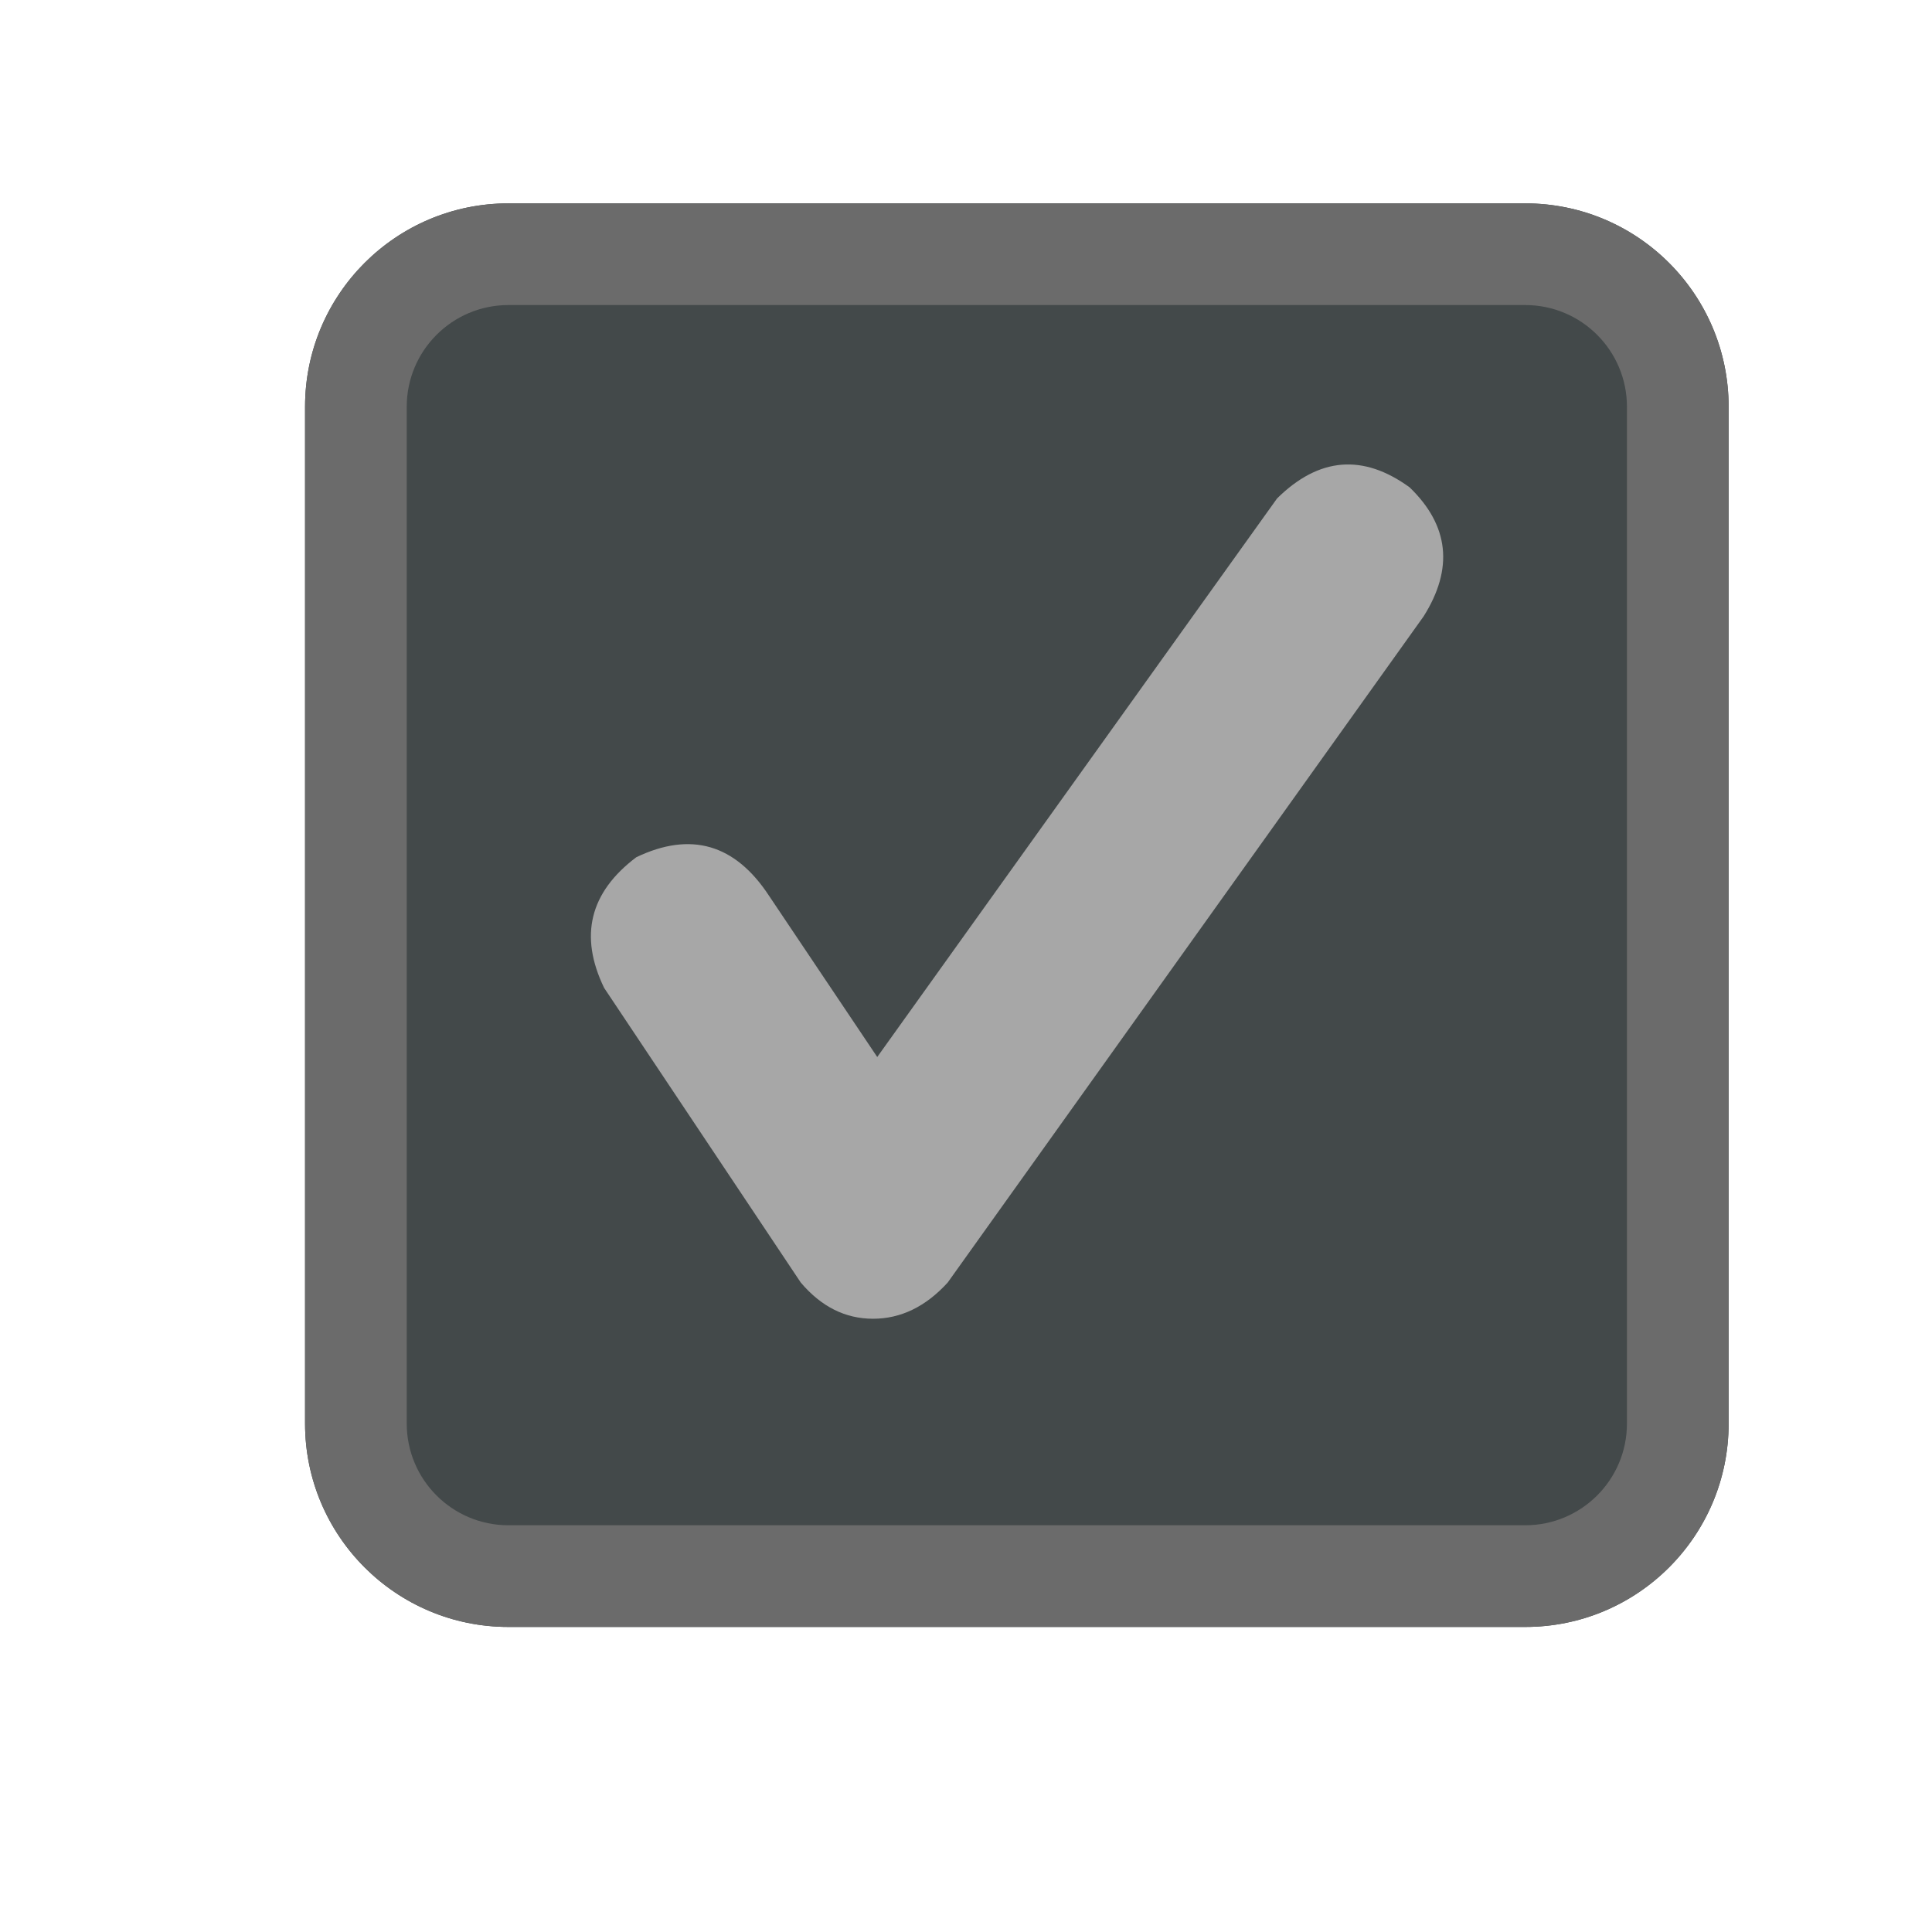
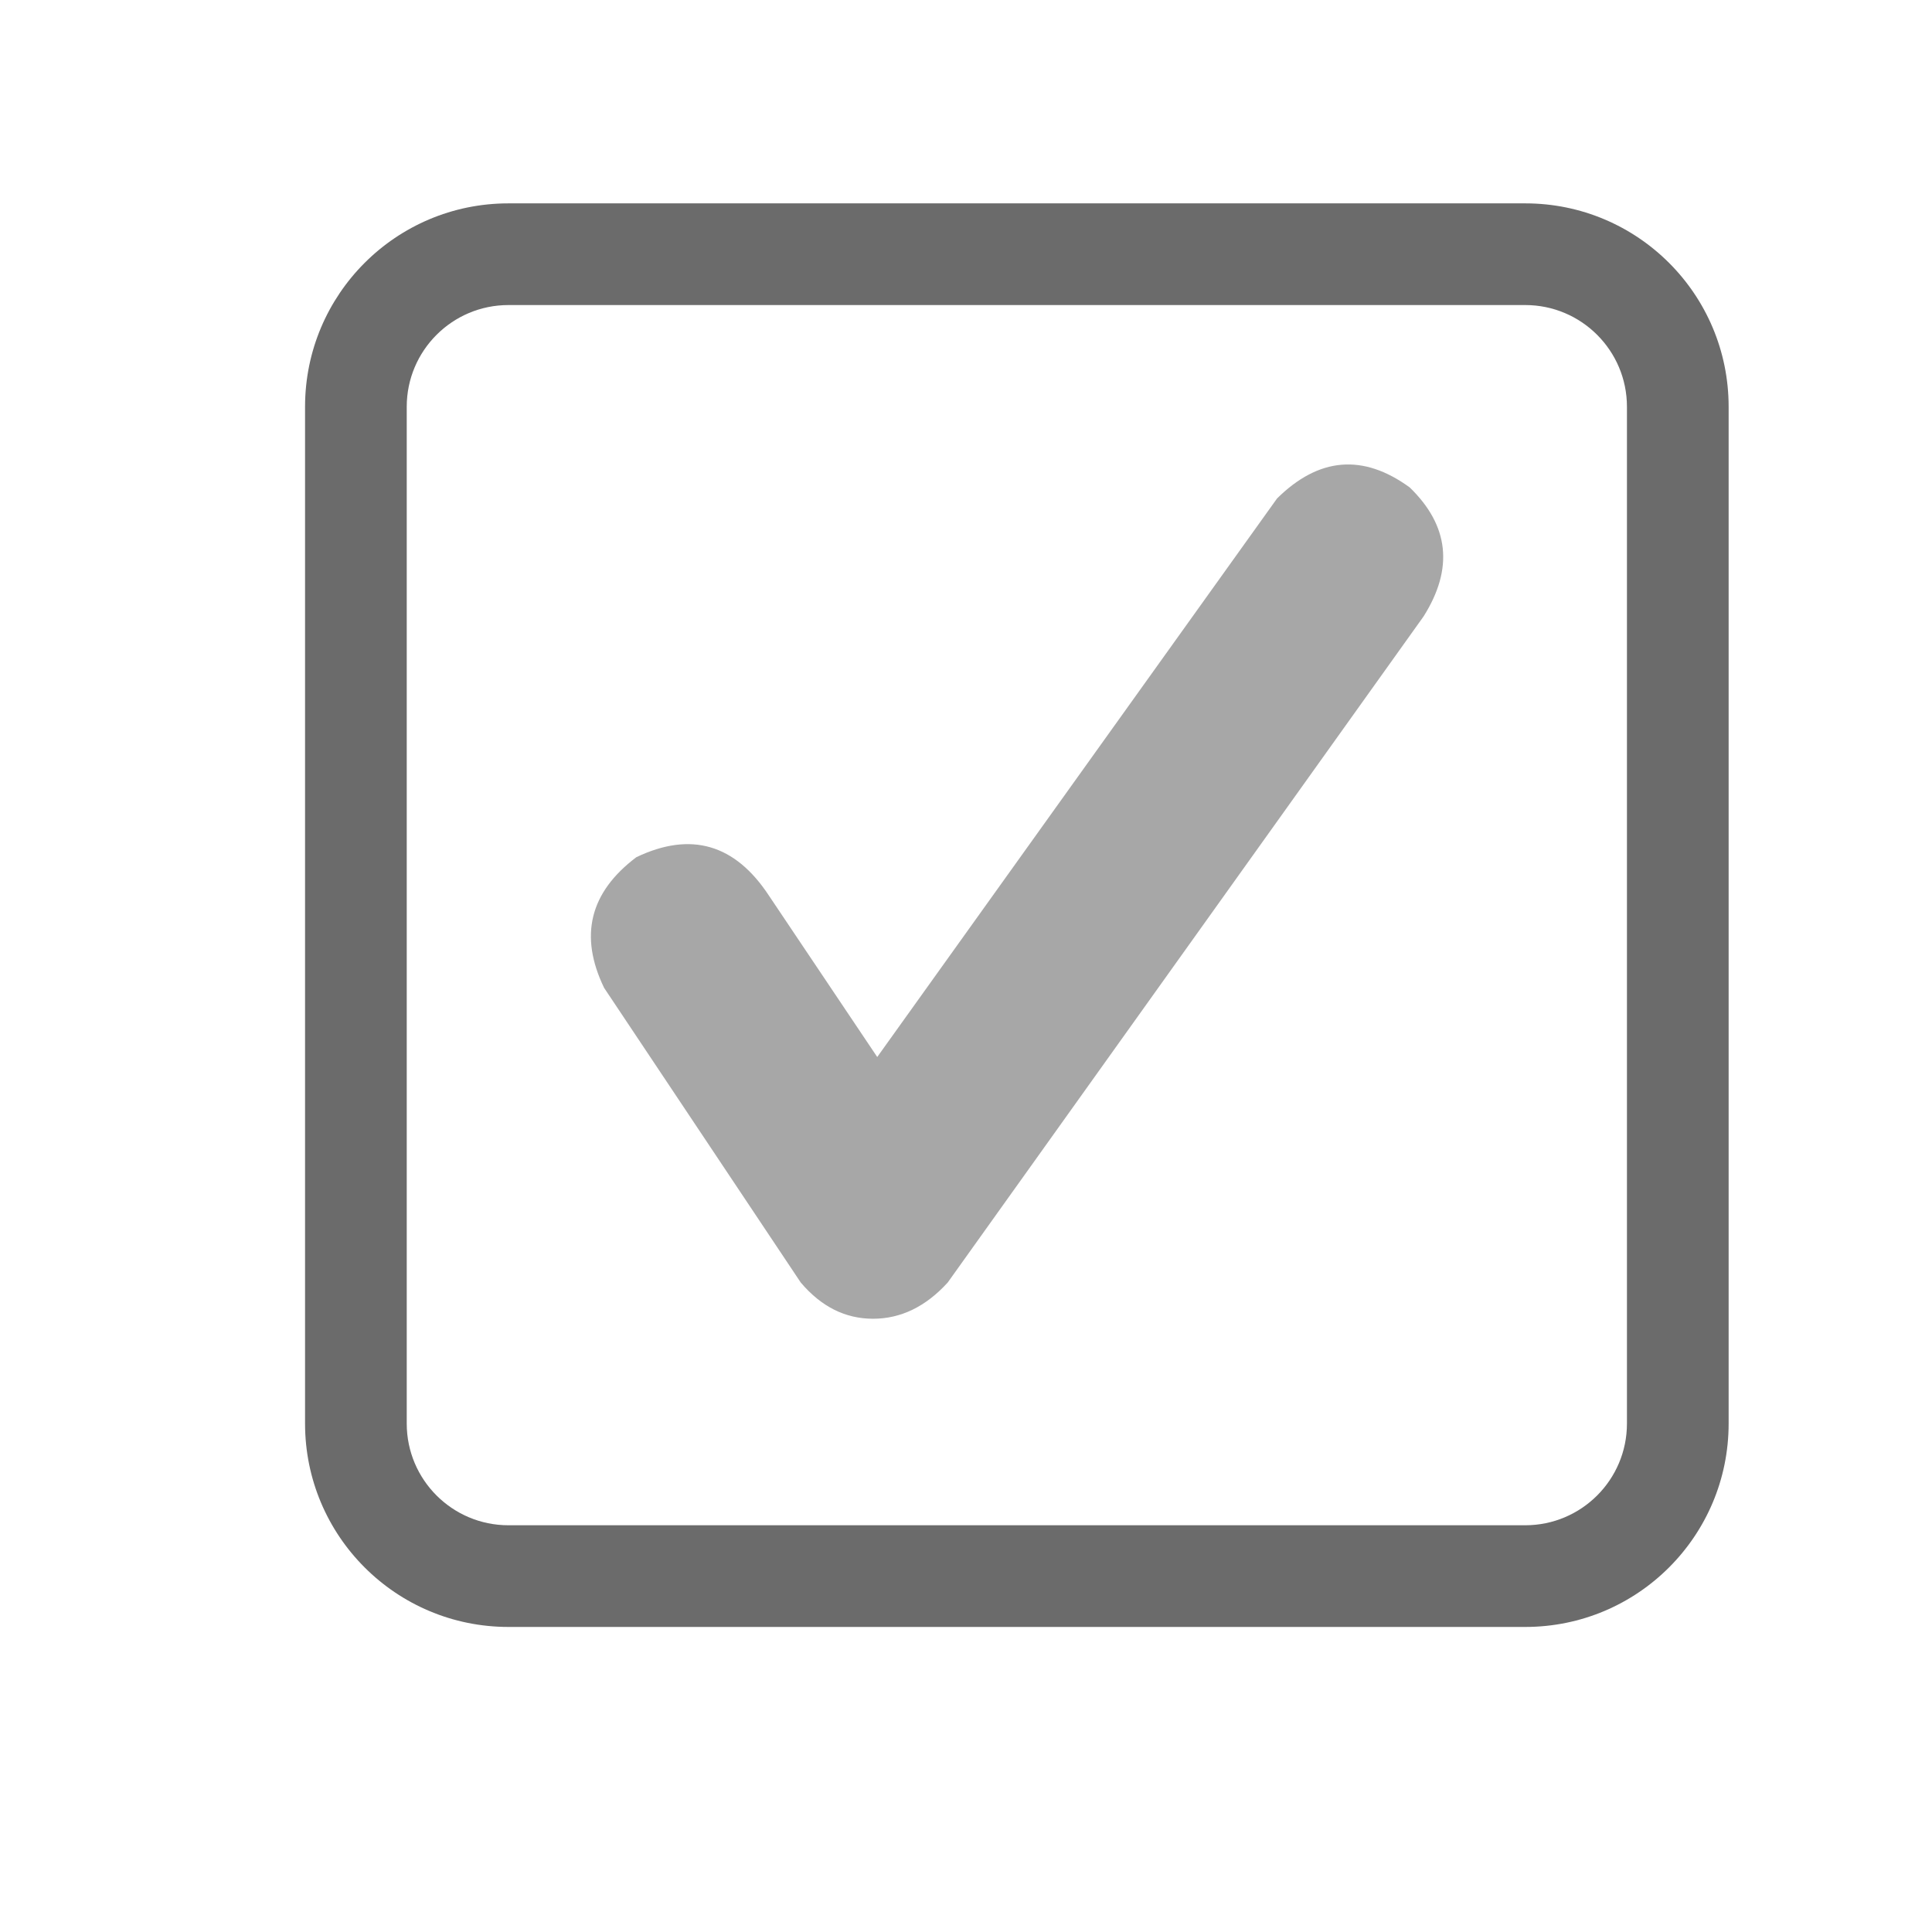
<svg xmlns="http://www.w3.org/2000/svg" width="19" height="19" viewBox="0 0 19 19">
  <g fill="none" fill-rule="evenodd">
-     <rect width="14" height="14" x="3" y="2" fill="#43494A" rx="2" />
    <path fill="#6B6B6B" d="M5,2 L15,2 C16.105,2 17,2.895 17,4 L17,14 C17,15.105 16.105,16 15,16 L5,16 C3.895,16 3,15.105 3,14 L3,4 C3,2.895 3.895,2 5,2 Z M5,3 C4.448,3 4,3.448 4,4 L4,14 C4,14.552 4.448,15 5,15 L15,15 C15.552,15 16,14.552 16,14 L16,4 C16,3.448 15.552,3 15,3 L5,3 Z" />
    <path fill="#A7A7A7" d="M8.627,10.395 L12.559,4.902 C12.97,4.496 13.405,4.46 13.863,4.793 C14.251,5.168 14.297,5.591 14,6.062 L9.32,12.613 C9.104,12.85 8.859,12.969 8.586,12.969 C8.312,12.969 8.076,12.85 7.875,12.613 L5.941,9.715 C5.694,9.204 5.799,8.776 6.258,8.43 C6.794,8.174 7.229,8.301 7.562,8.808 L8.627,10.395 Z" />
  </g>
</svg>
